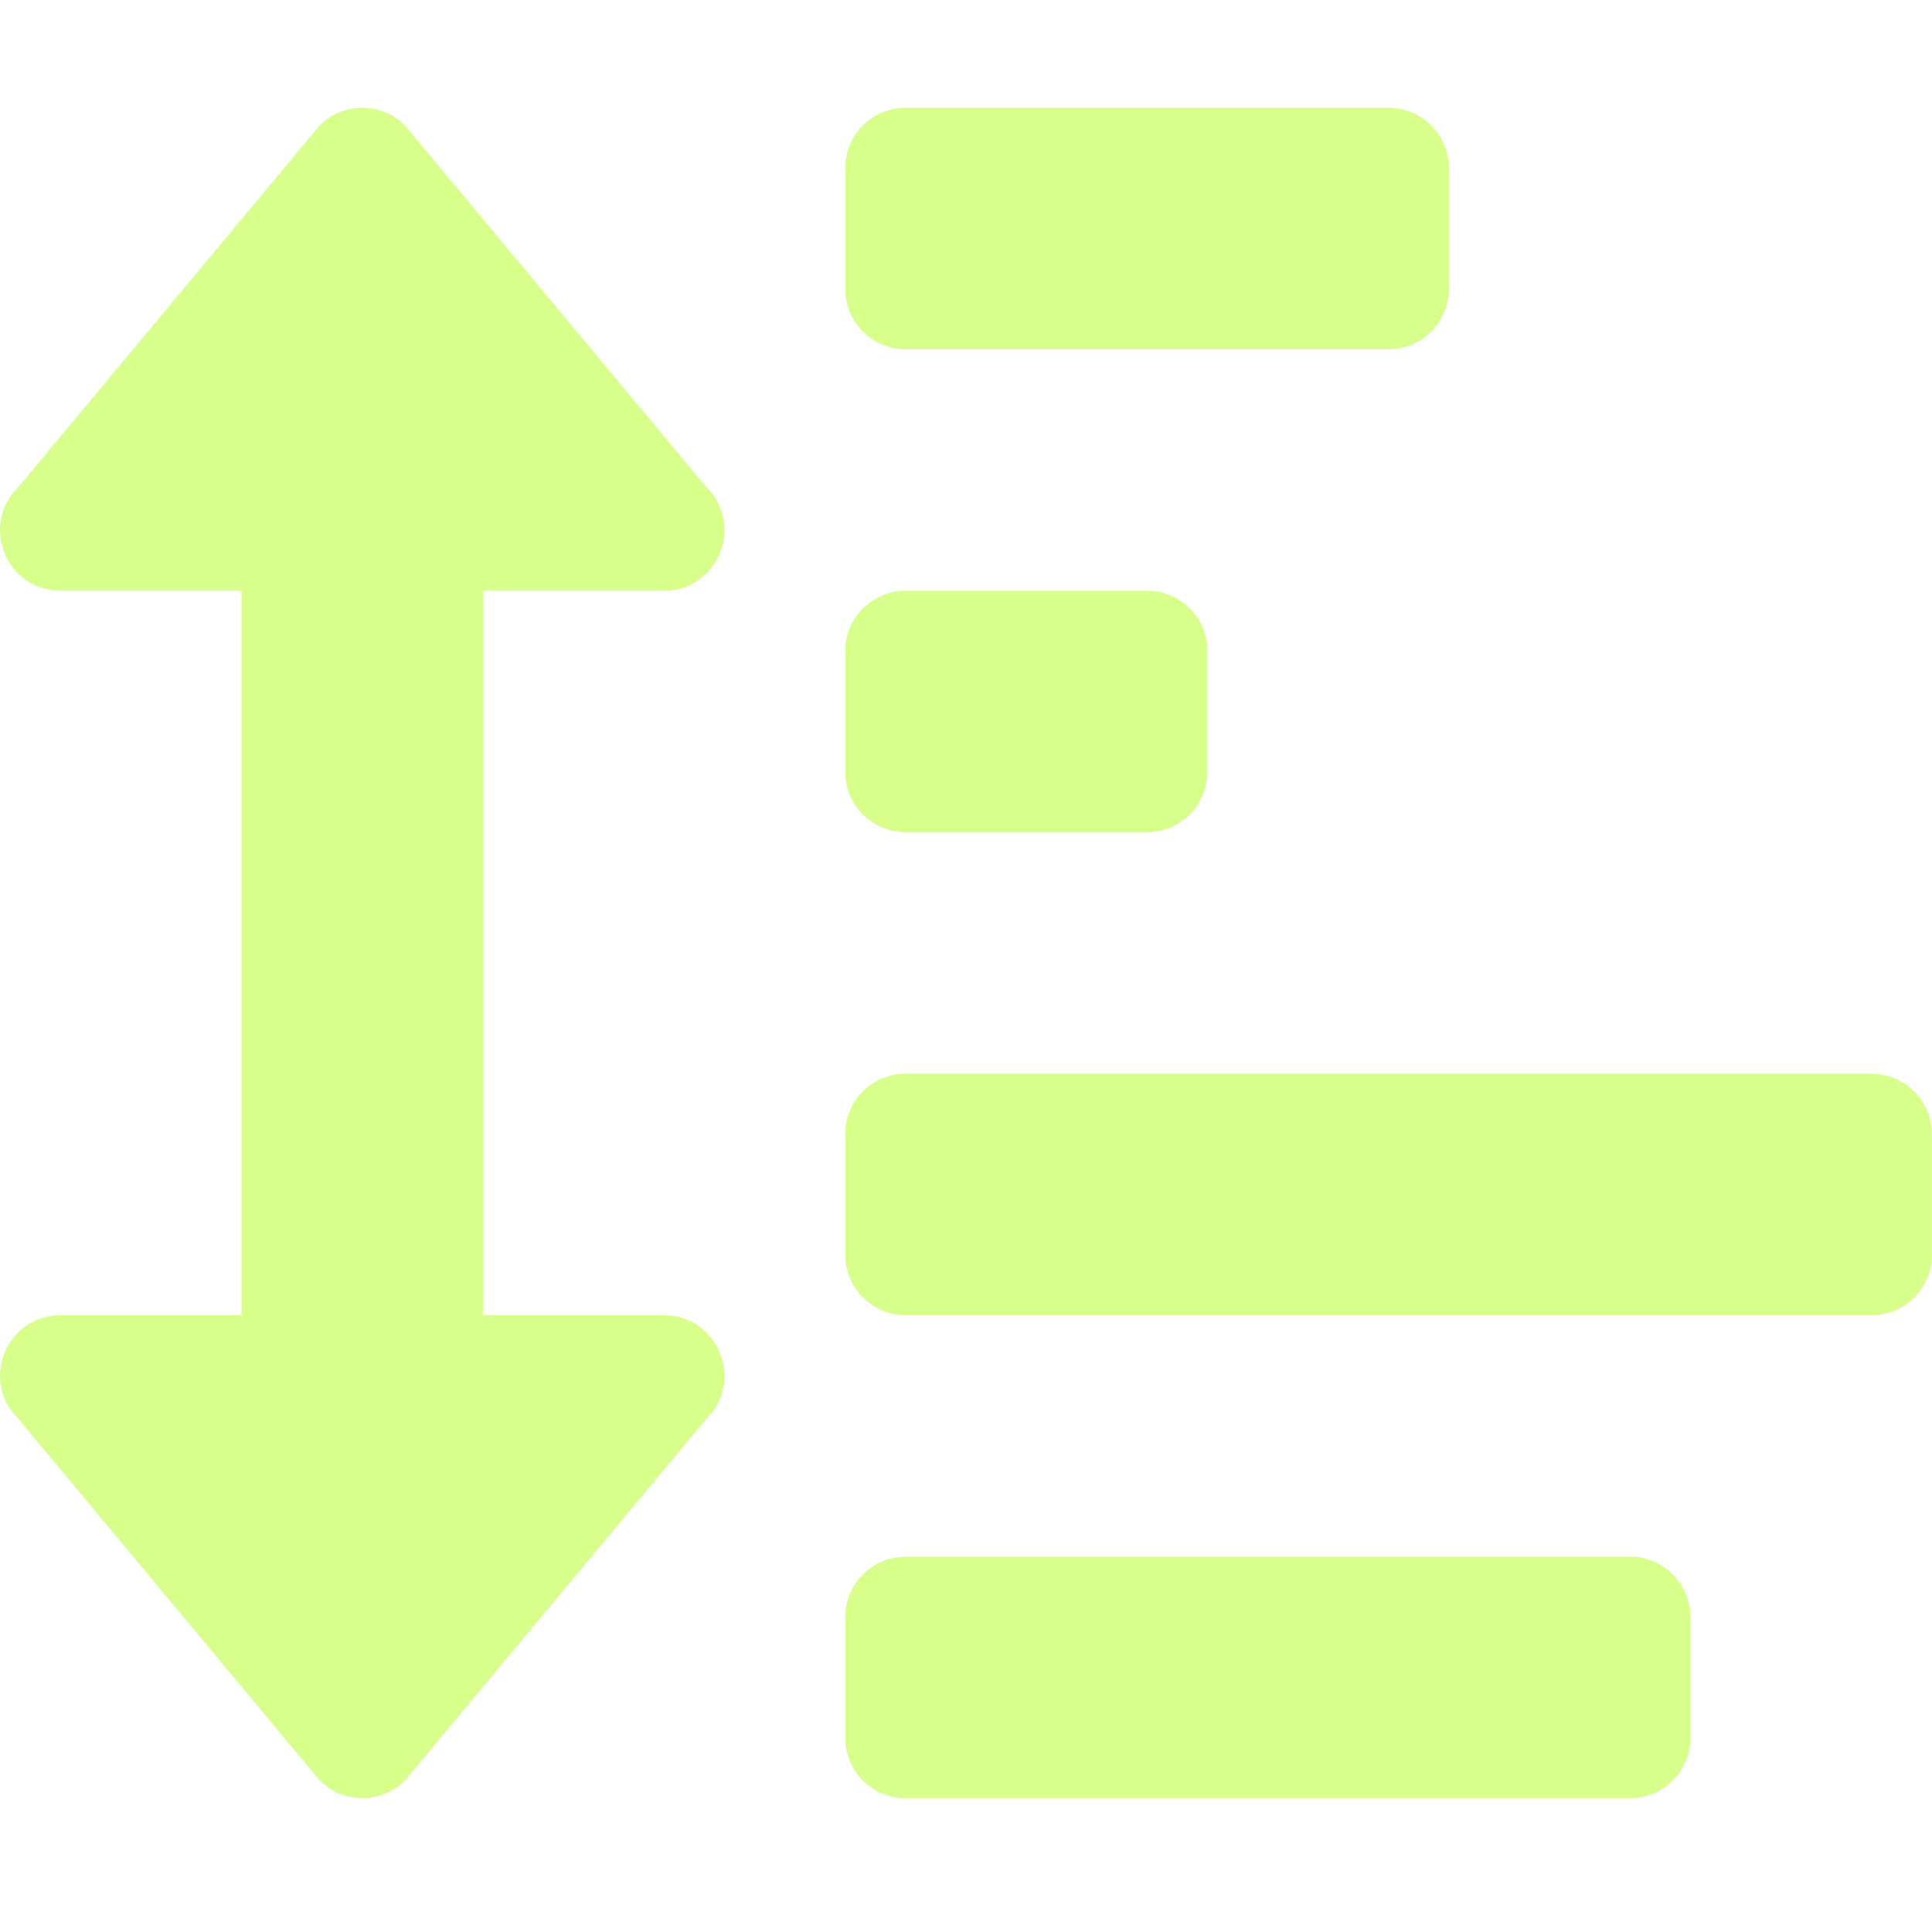
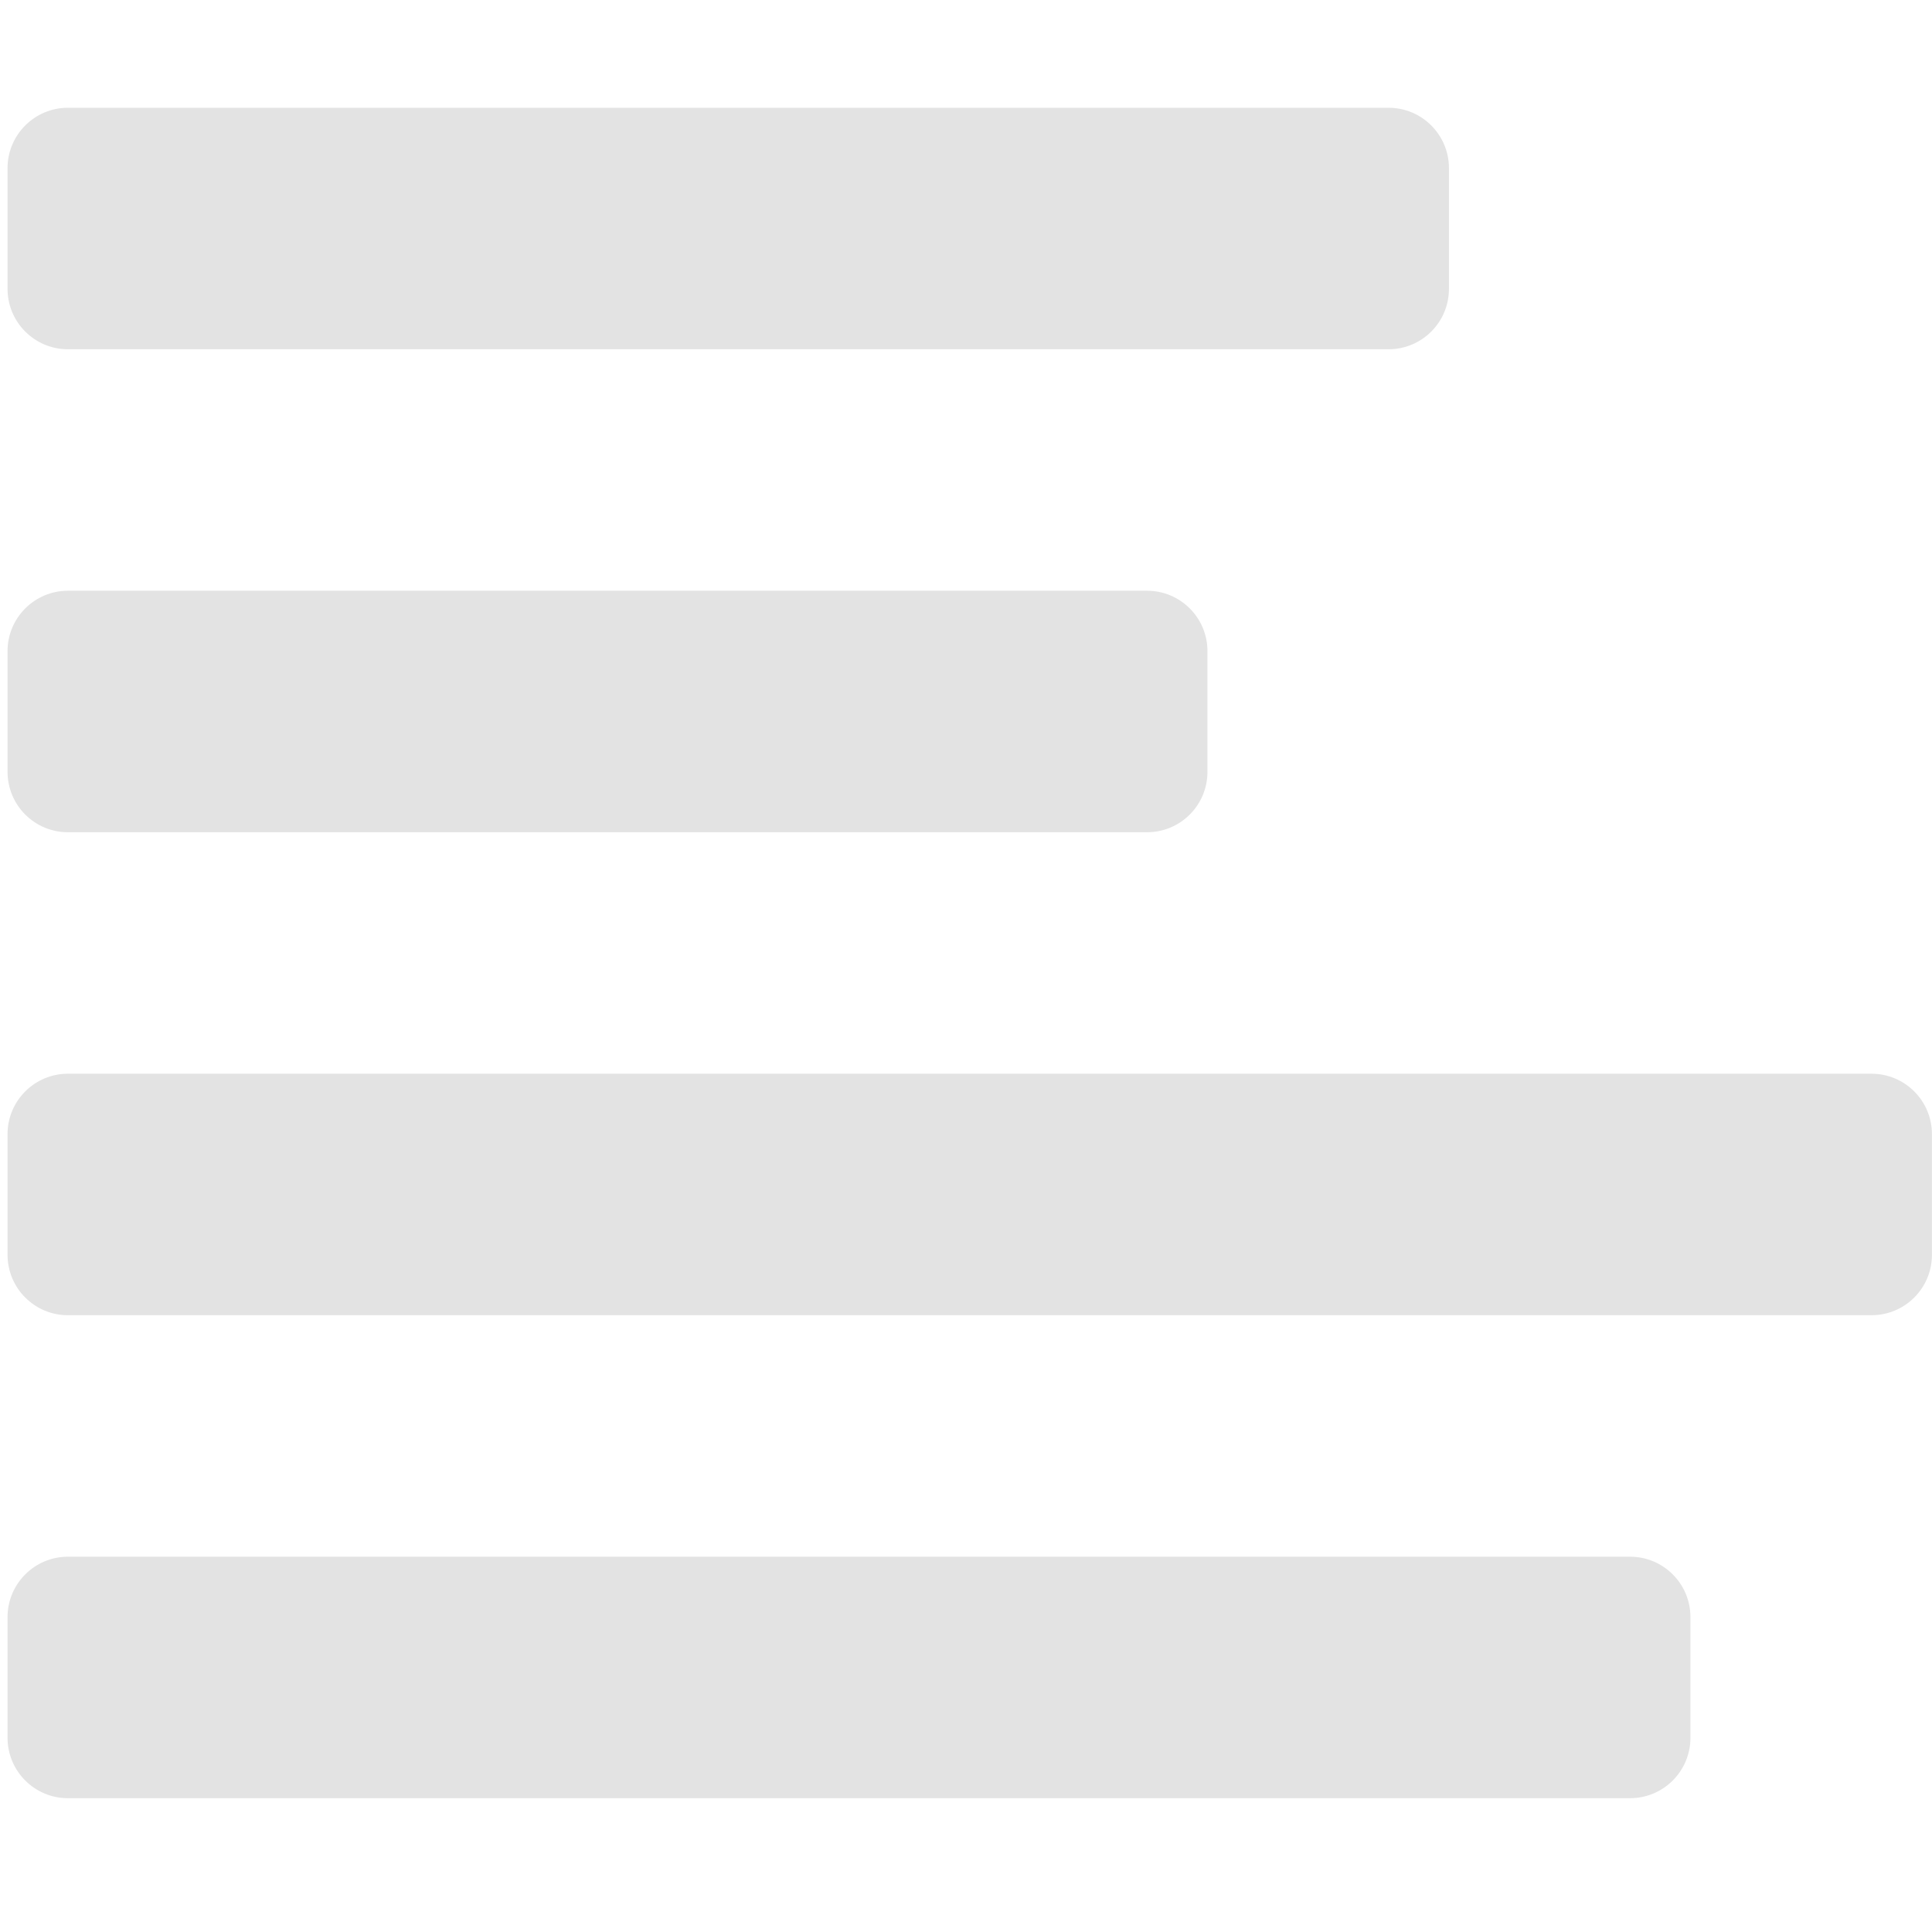
<svg xmlns="http://www.w3.org/2000/svg" width="32" height="32" viewBox="0 0 8.467 8.467" version="1.1" id="svg8">
  <defs id="defs2" />
-   <path id="path1212" style="fill:#d8ff8c;fill-opacity:1;stroke-width:0.062" d="M 6.002 1.785 C 5.746 1.785 5.49 1.883 5.295 2.078 L 0.295 8.078 C -0.335 8.707 0.113 9.785 1 9.785 L 4 9.785 L 4 21.785 L 1 21.785 C 0.113 21.785 -0.335 22.863 0.295 23.492 L 5.295 29.492 C 5.685 29.882 6.319 29.882 6.709 29.492 L 11.709 23.492 C 12.335 22.864 11.889 21.785 11 21.785 L 8 21.785 L 8 9.785 L 11 9.785 C 11.889 9.785 12.335 8.706 11.709 8.078 L 6.709 2.078 C 6.514 1.883 6.258 1.785 6.002 1.785 z M 15 1.785 A 1 1 0 0 0 14 2.785 L 14 4.785 A 1 1 0 0 0 15 5.785 L 23 5.785 A 1 1 0 0 0 24 4.785 L 24 2.785 A 1 1 0 0 0 23 1.785 L 15 1.785 z M 15 9.785 A 1 1 0 0 0 14 10.785 L 14 12.785 A 1 1 0 0 0 15 13.785 L 19 13.785 A 1 1 0 0 0 20 12.785 L 20 10.785 A 1 1 0 0 0 19 9.785 L 15 9.785 z M 15 17.785 A 1 1 0 0 0 14 18.785 L 14 20.785 A 1 1 0 0 0 15 21.785 L 31 21.785 A 1 1 0 0 0 32 20.785 L 32 18.785 A 1 1 0 0 0 31 17.785 L 15 17.785 z M 15 25.785 A 1 1 0 0 0 14 26.785 L 14 28.785 A 1 1 0 0 0 15 29.785 L 27 29.785 A 1 1 0 0 0 28 28.785 L 28 26.785 A 1 1 0 0 0 27 25.785 L 15 25.785 z " transform="scale(0.2645833)" />
+   <path id="path1212" style="fill:#e3e3e3;fill-opacity:1;stroke-width:0.062" d="m 1.125,1.785 c -0.552,-8e-7 -1,0.448 -1,1 v 2 c -8.4e-7,0.552 0.448,1 1,1 l 21.875,0 c 0.552,8e-7 1,-0.448 1,-1 v -2 c 1e-6,-0.552 -0.448,-1 -1,-1 z m 0,8 c -0.552,-8e-7 -1,0.448 -1,1 v 2 c 0,0.552 0.448,1 1,1 l 17.875,0 c 0.552,10e-7 1,-0.448 1,-1 v -2 c 1e-6,-0.552 -0.448,-1 -1,-1 z m 0,8 c -0.552,-1e-6 -1,0.448 -1,1 v 2 c 0,0.552 0.448,1 1,1 l 29.875,0 c 0.552,1e-6 1,-0.448 1,-1 v -2 c 10e-7,-0.552 -0.448,-1 -1,-1 z m 0,8 c -0.552,-1e-6 -1,0.448 -1,1 v 2 c 0,0.552 0.448,1 1,1 l 25.875,0 c 0.552,1e-6 1,-0.448 1,-1 v -2 c 1e-6,-0.552 -0.448,-1 -1,-1 z" transform="scale(0.2645833)" />
</svg>
